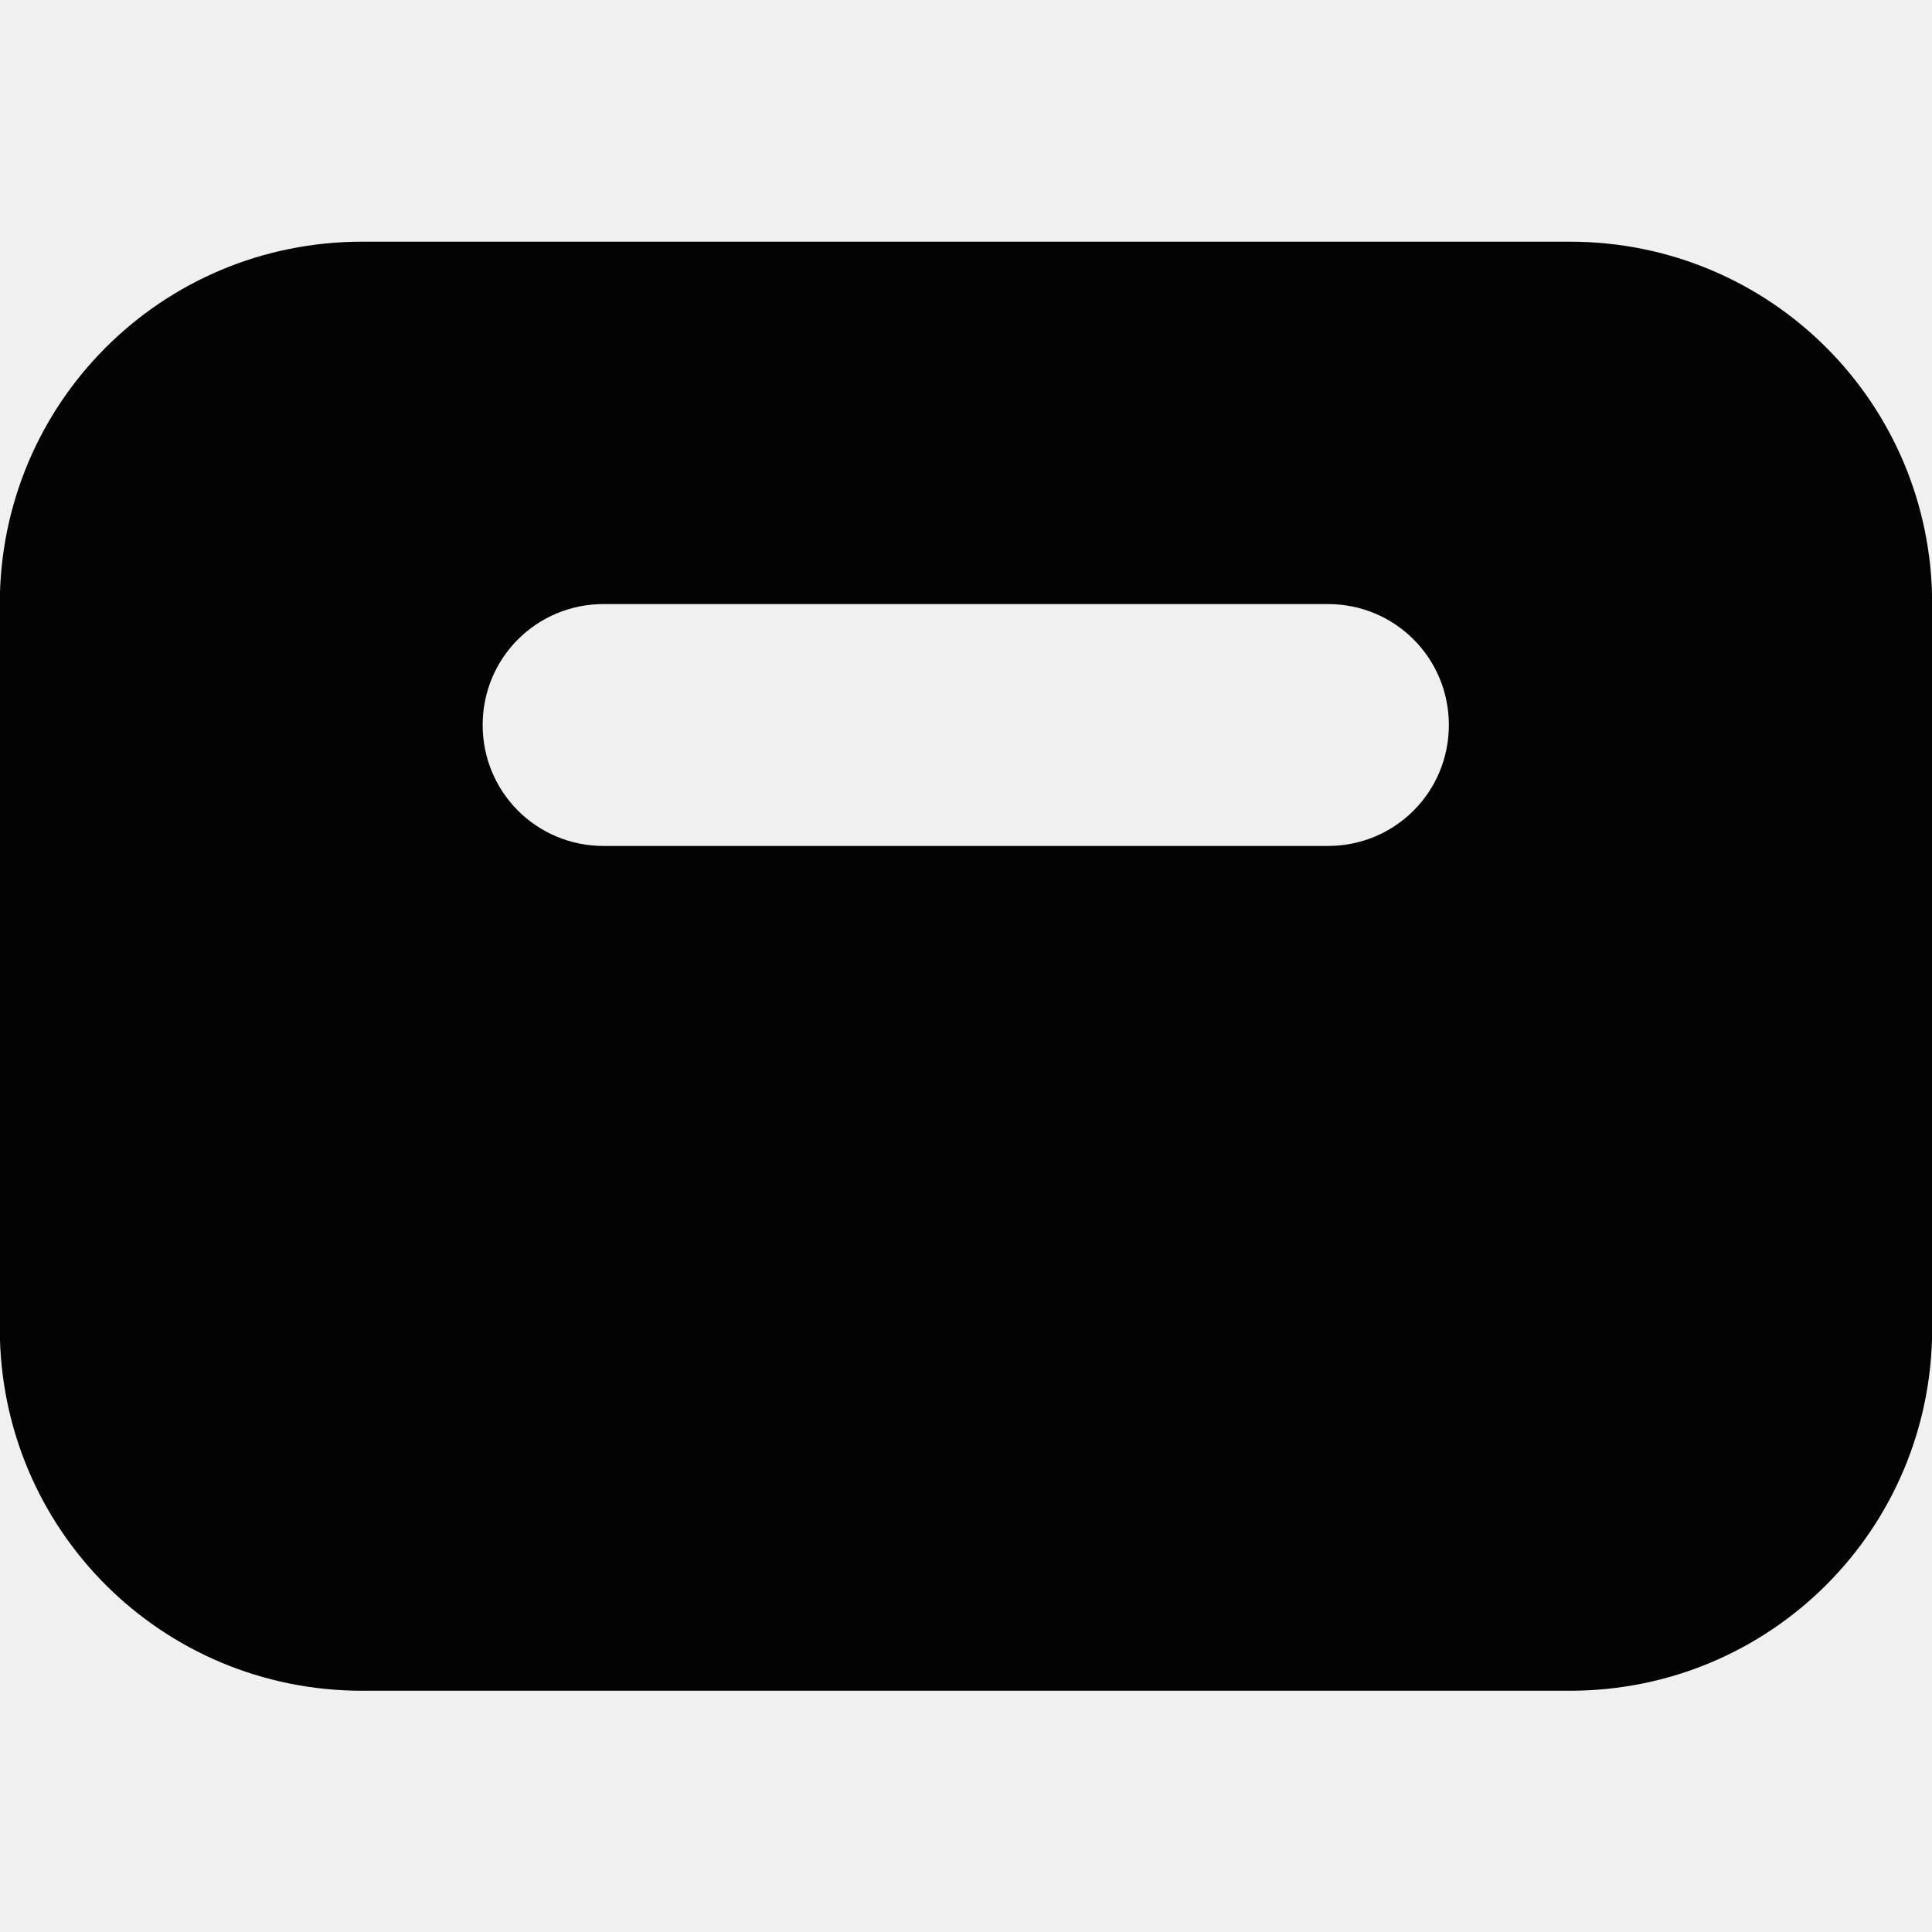
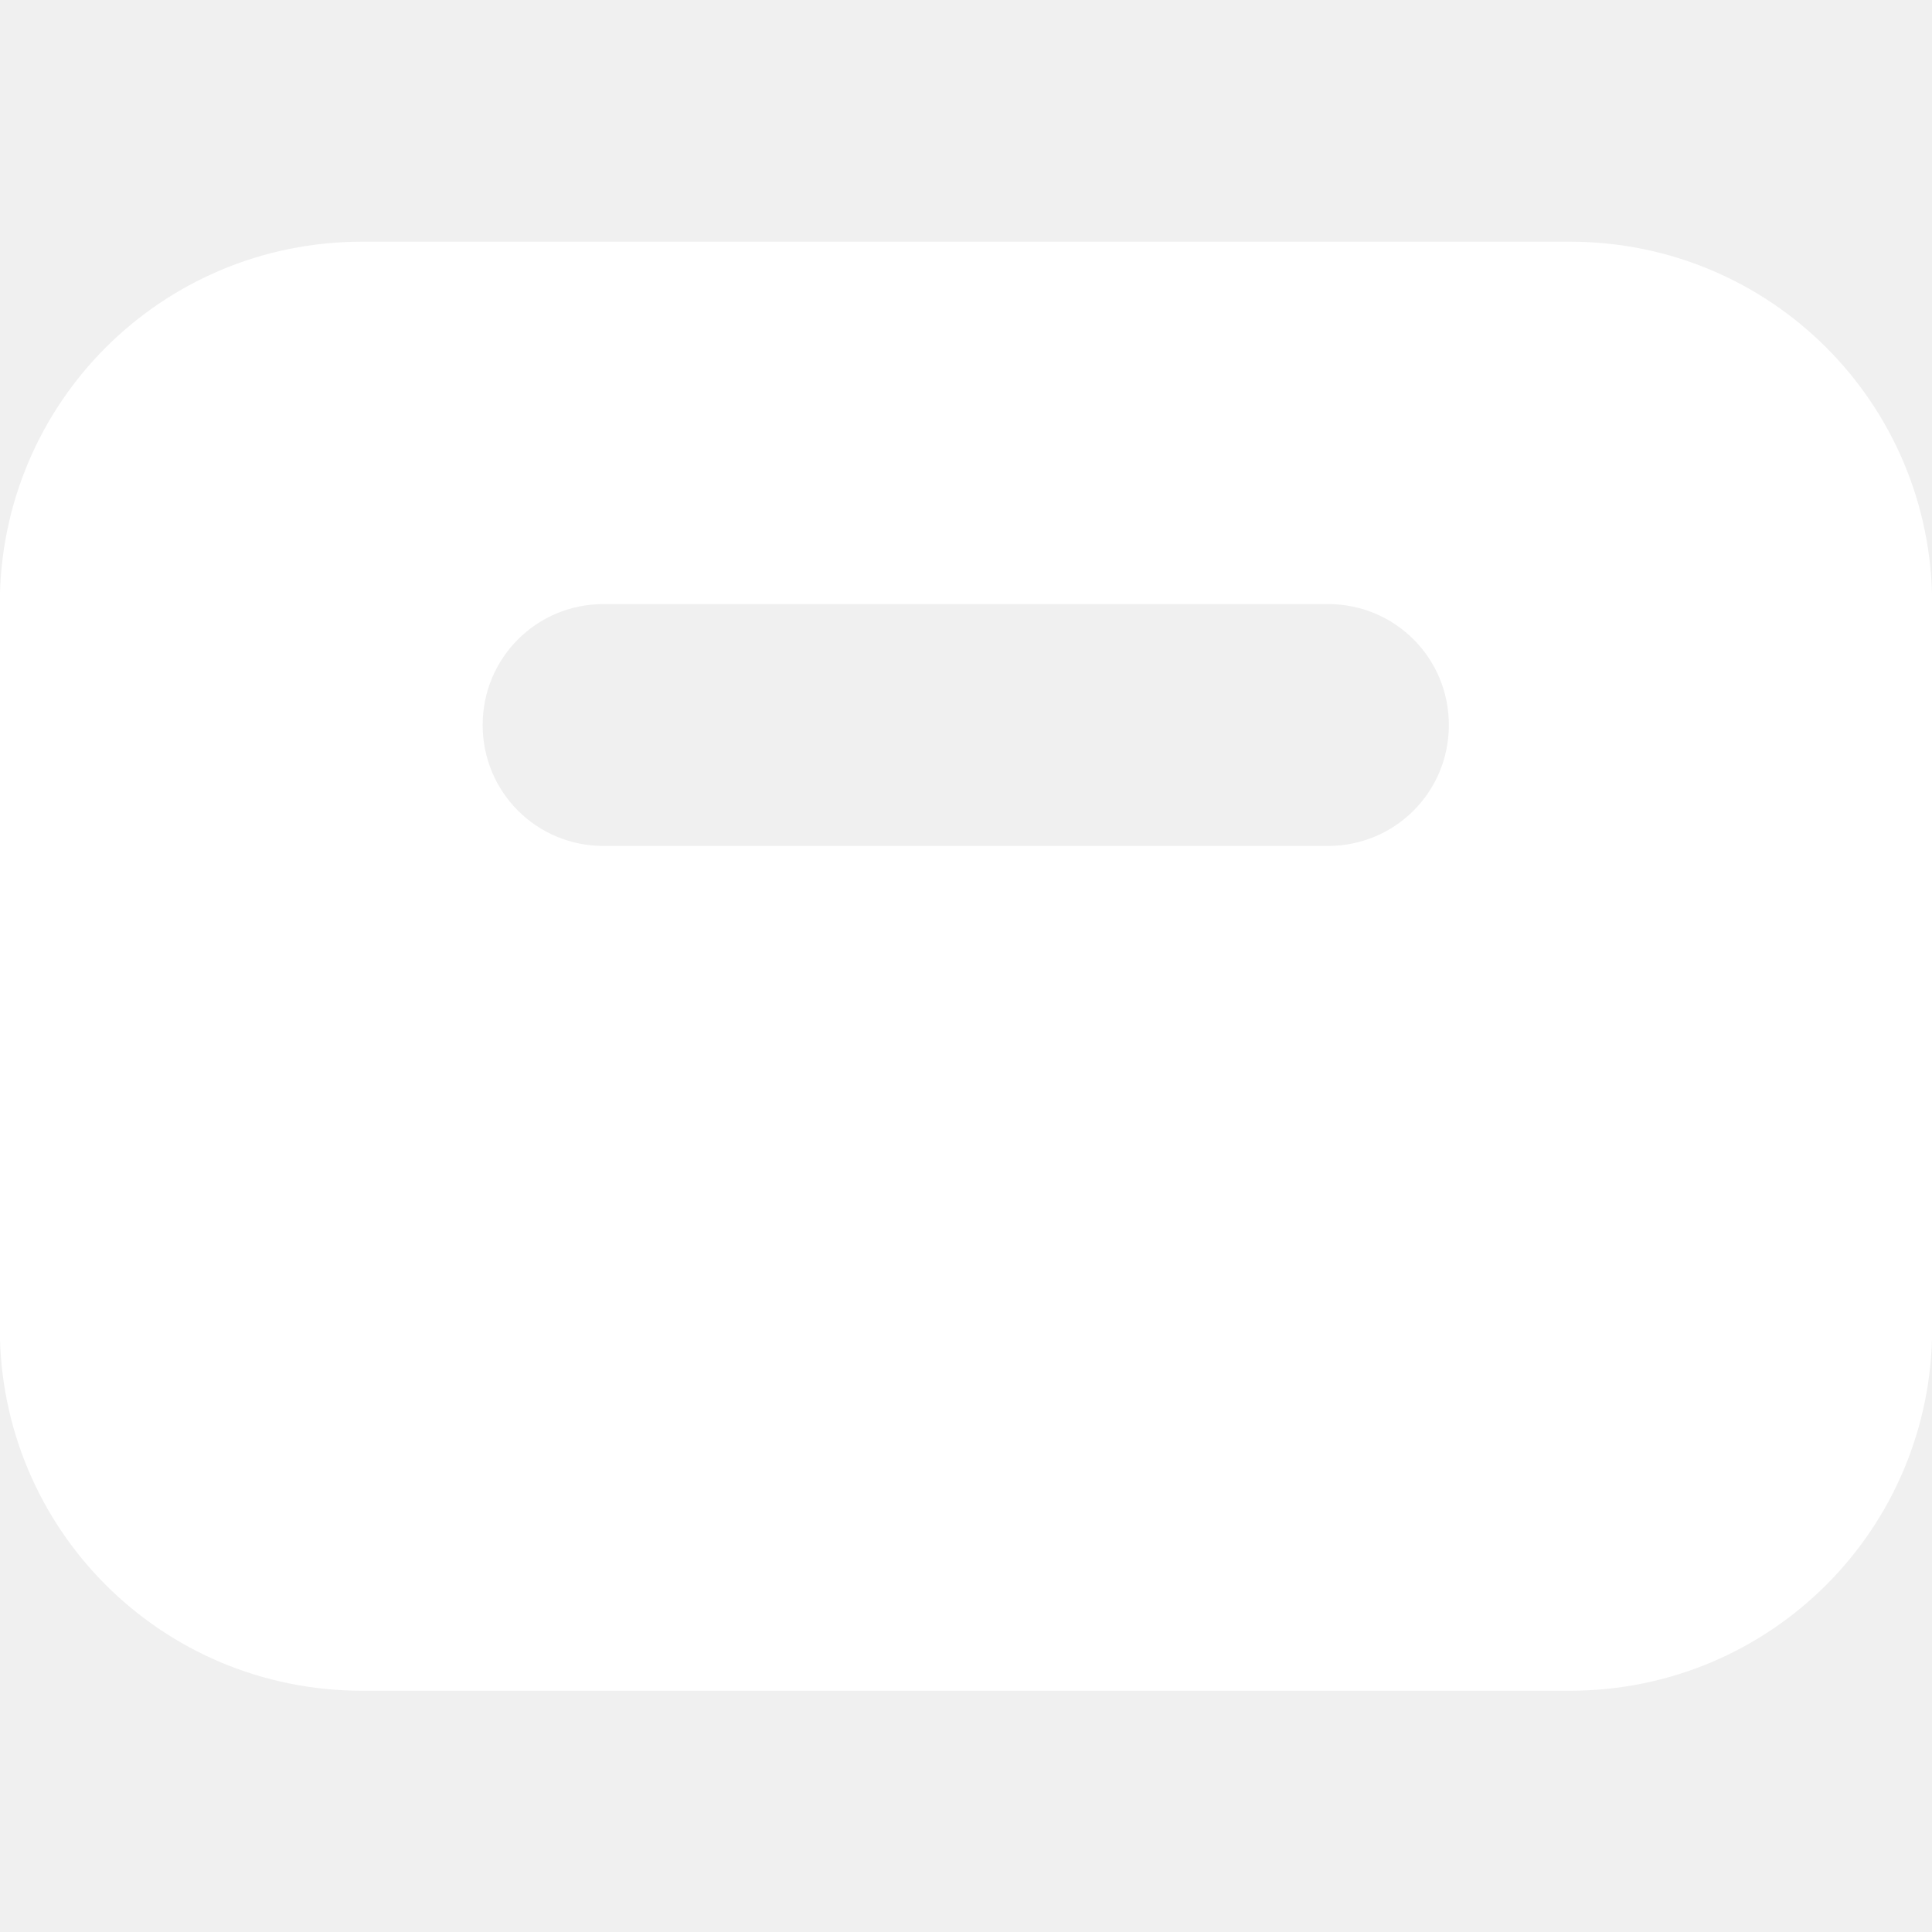
<svg xmlns="http://www.w3.org/2000/svg" width="21" height="21" viewBox="0 0 5.556 5.556" version="1.1" id="svg1">
  <defs id="defs1" />
-   <g id="layer1" transform="matrix(1.3125,0,0,1.3125,-0.8681641,-0.8681641)" style="fill:#000000">
-     <path id="rect1" mask="none" style="fill:#000000;fill-opacity:0.988;stroke-width:0.537;stroke-linecap:square;stroke-linejoin:round;paint-order:fill markers stroke" d="m 1.455,1.191 c -0.44,0 -0.794,0.354 -0.794,0.794 v 1.587 c 0,0.44 0.354,0.794 0.794,0.794 h 2.646 c 0.44,0 0.794,-0.354 0.794,-0.794 v -1.587 c 0,-0.44 -0.354,-0.794 -0.794,-0.794 z m 0.529,0.794 h 1.587 c 0.147,0 0.265,0.118 0.265,0.265 0,0.147 -0.118,0.265 -0.265,0.265 h -1.587 c -0.147,0 -0.265,-0.118 -0.265,-0.265 0,-0.147 0.118,-0.265 0.265,-0.265 z" />
+   <g id="layer1" transform="matrix(1.3125,0,0,1.3125,-0.8681641,-0.8681641)" style="fill:#ffffff">
+     <path id="rect1" mask="none" style="fill:#ffffff;fill-opacity:0.988;stroke-width:0.537;stroke-linecap:square;stroke-linejoin:round;paint-order:fill markers stroke" d="m 1.455,1.191 c -0.44,0 -0.794,0.354 -0.794,0.794 v 1.587 c 0,0.44 0.354,0.794 0.794,0.794 h 2.646 c 0.44,0 0.794,-0.354 0.794,-0.794 v -1.587 c 0,-0.44 -0.354,-0.794 -0.794,-0.794 z m 0.529,0.794 h 1.587 c 0.147,0 0.265,0.118 0.265,0.265 0,0.147 -0.118,0.265 -0.265,0.265 h -1.587 c -0.147,0 -0.265,-0.118 -0.265,-0.265 0,-0.147 0.118,-0.265 0.265,-0.265 z" />
  </g>
</svg>
